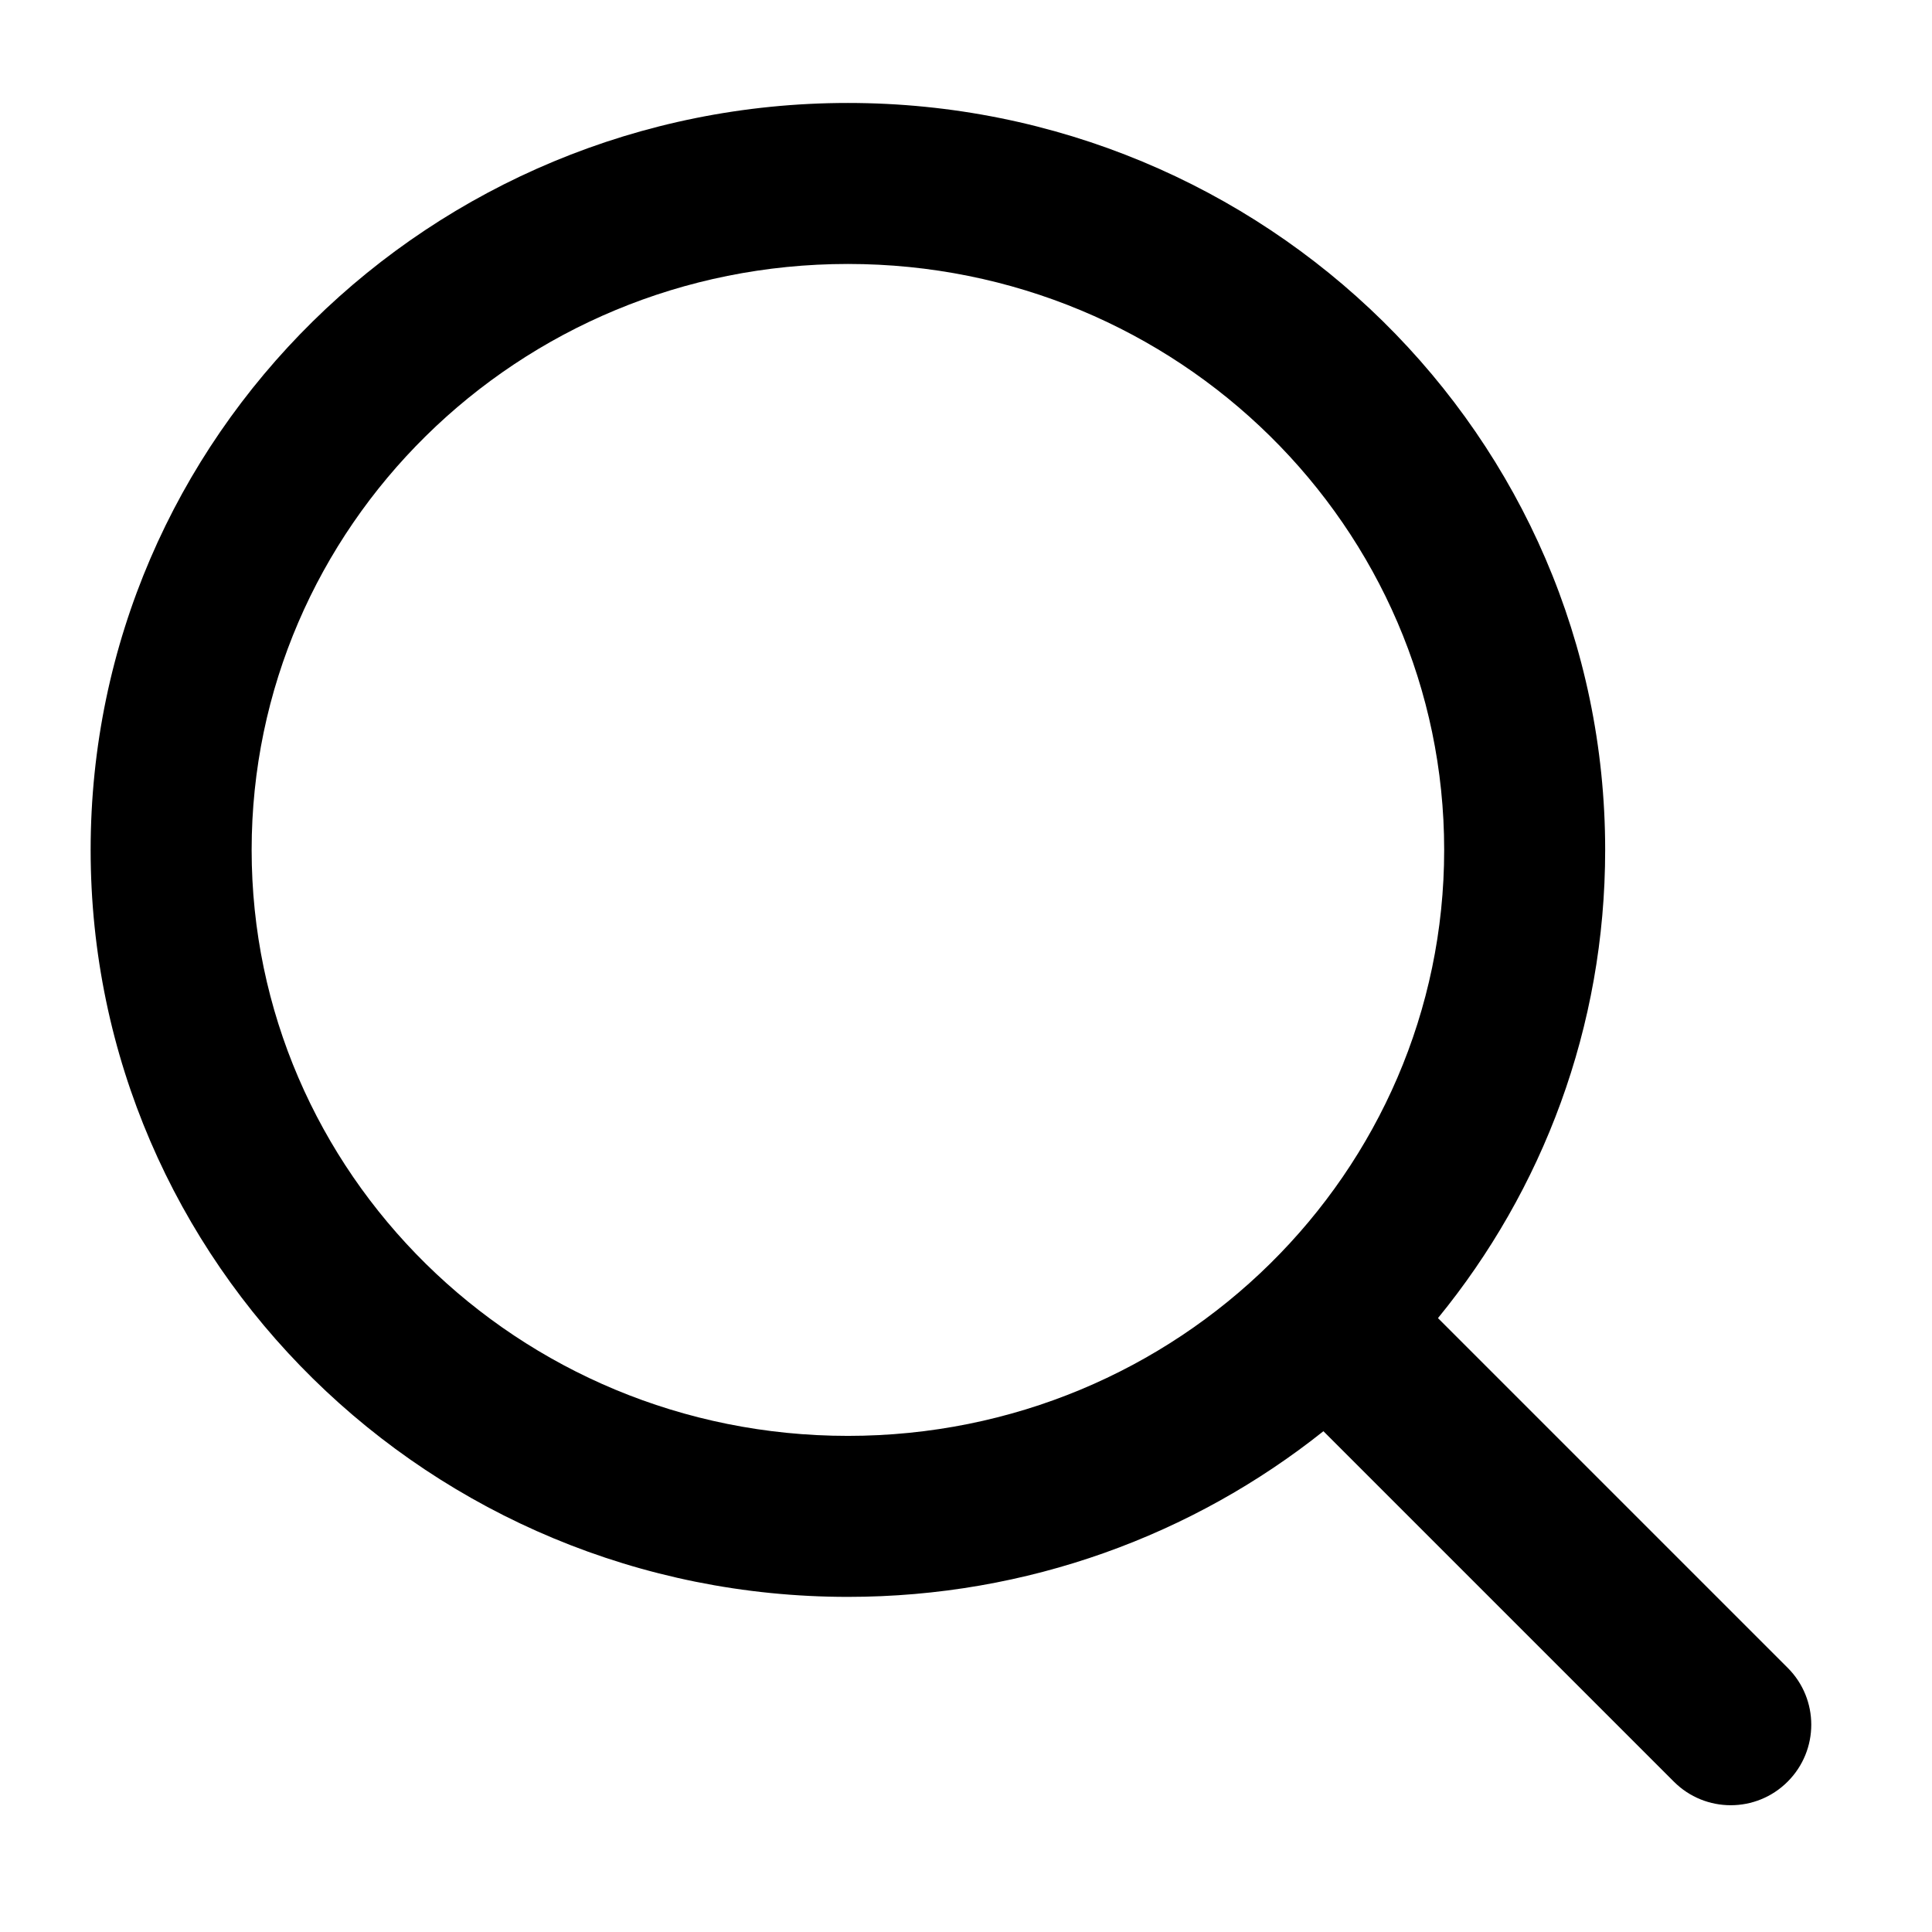
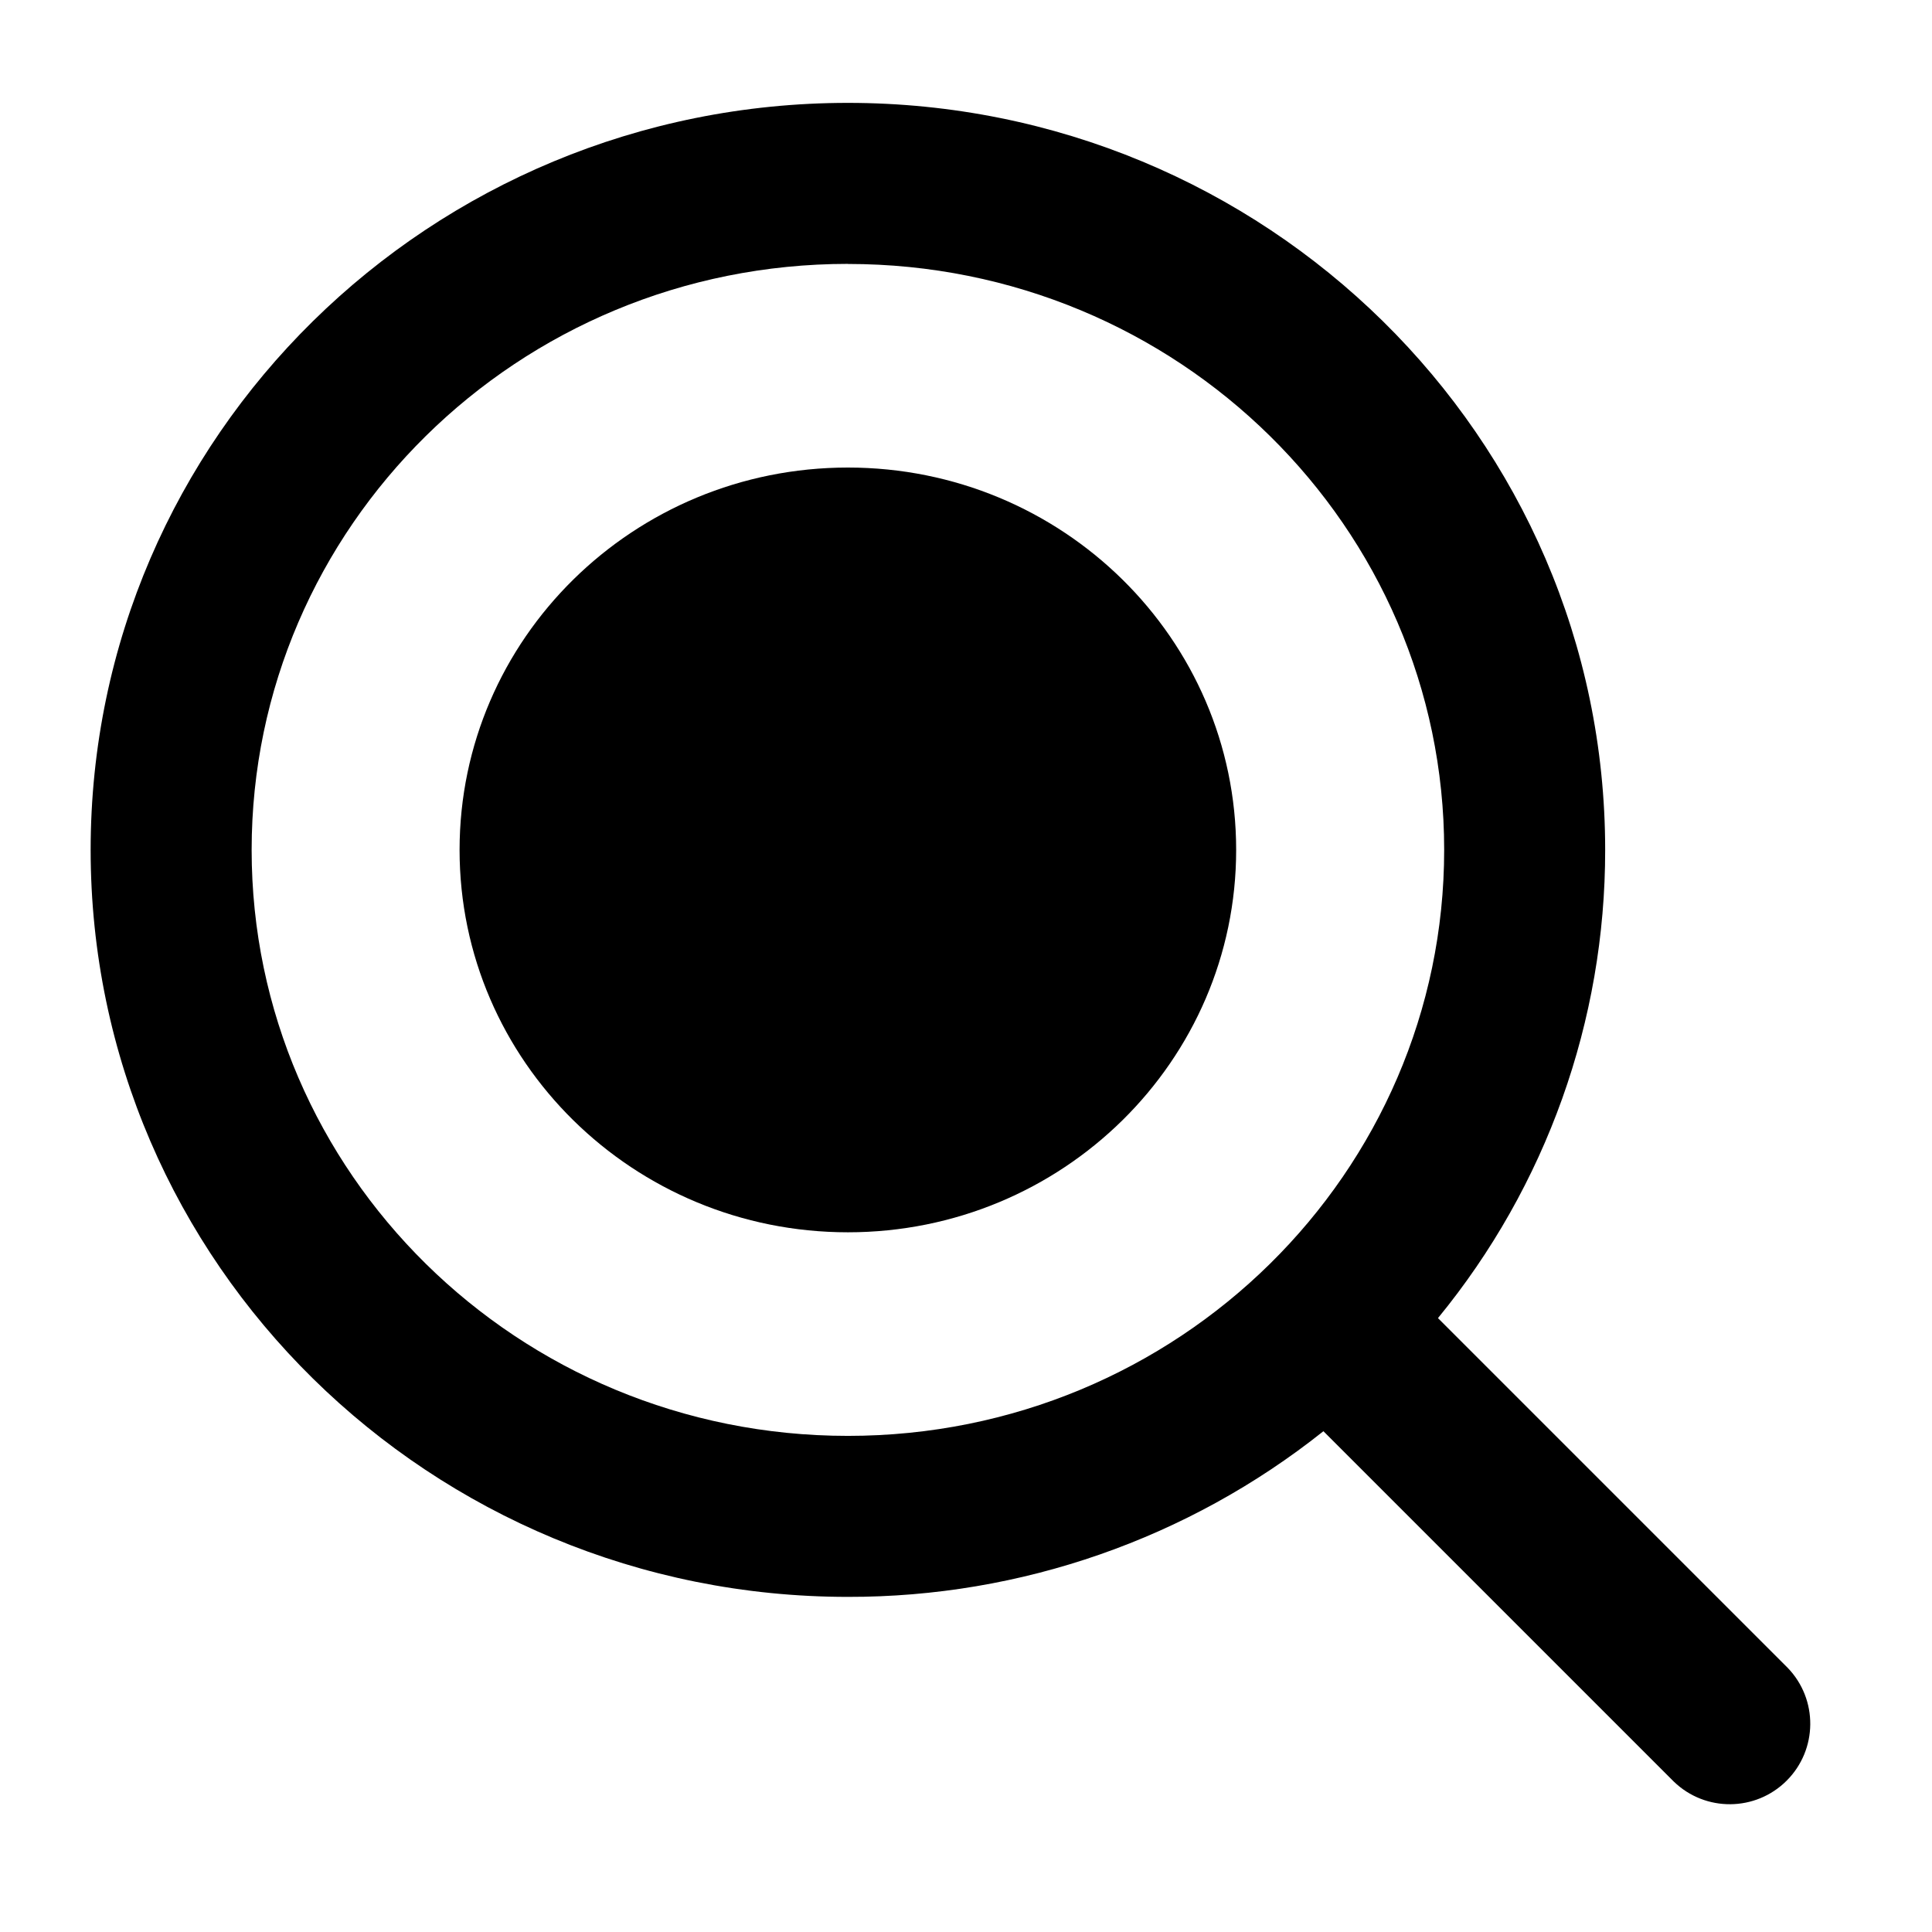
- <svg xmlns="http://www.w3.org/2000/svg" data-encore-id="icon" role="img" aria-hidden="true" class="Svg-sc-ytk21e-0 bneLcE search-icon Bs4y58VDPpOBT8fyOaxA" viewBox="0 0 24 24">
-   <svg width="24" height="24" viewBox="0 0 24 24">
-     <path d="M10.533 1.279C5.352 1.279 1.126 5.419 1.126 10.558C1.126 15.697 5.352 19.837 10.533 19.837C12.767 19.837 14.823 19.067 16.44 17.779L20.793 22.132C21.183 22.523 21.817 22.523 22.207 22.132C22.598 21.741 22.598 21.108 22.207 20.718L17.863 16.374C19.162 14.785 19.94 12.763 19.94 10.558C19.94 5.419 15.714 1.279 10.533 1.279ZM3.126 10.558C3.126 6.552 6.428 3.279 10.533 3.279C14.638 3.279 17.94 6.552 17.94 10.558C17.94 14.564 14.638 17.837 10.533 17.837C6.428 17.837 3.126 14.564 3.126 10.558Z" />
-   </svg>
+ <svg xmlns="http://www.w3.org/2000/svg" data-encore-id="icon" role="img" aria-hidden="true" class="Svg-sc-ytk21e-0 bneLcE search-active-icon Bs4y58VDPpOBT8fyOaxA" viewBox="0 0 24 24">
+   <path d="M15.356 10.558c0 2.623-2.16 4.75-4.823 4.75-2.664 0-4.824-2.127-4.824-4.75s2.16-4.75 4.824-4.75c2.664 0 4.823 2.127 4.823 4.75z" />
+   <path d="M1.126 10.558c0-5.14 4.226-9.28 9.407-9.28 5.18 0 9.407 4.14 9.407 9.28a9.157 9.157 0 0 1-2.077 5.816l4.344 4.344a1 1 0 0 1-1.414 1.414l-4.353-4.353a9.454 9.454 0 0 1-5.907 2.058c-5.18 0-9.407-4.14-9.407-9.28zm9.407-7.28c-4.105 0-7.407 3.274-7.407 7.28s3.302 7.279 7.407 7.279 7.407-3.273 7.407-7.28c0-4.005-3.302-7.278-7.407-7.278z" />
</svg>
